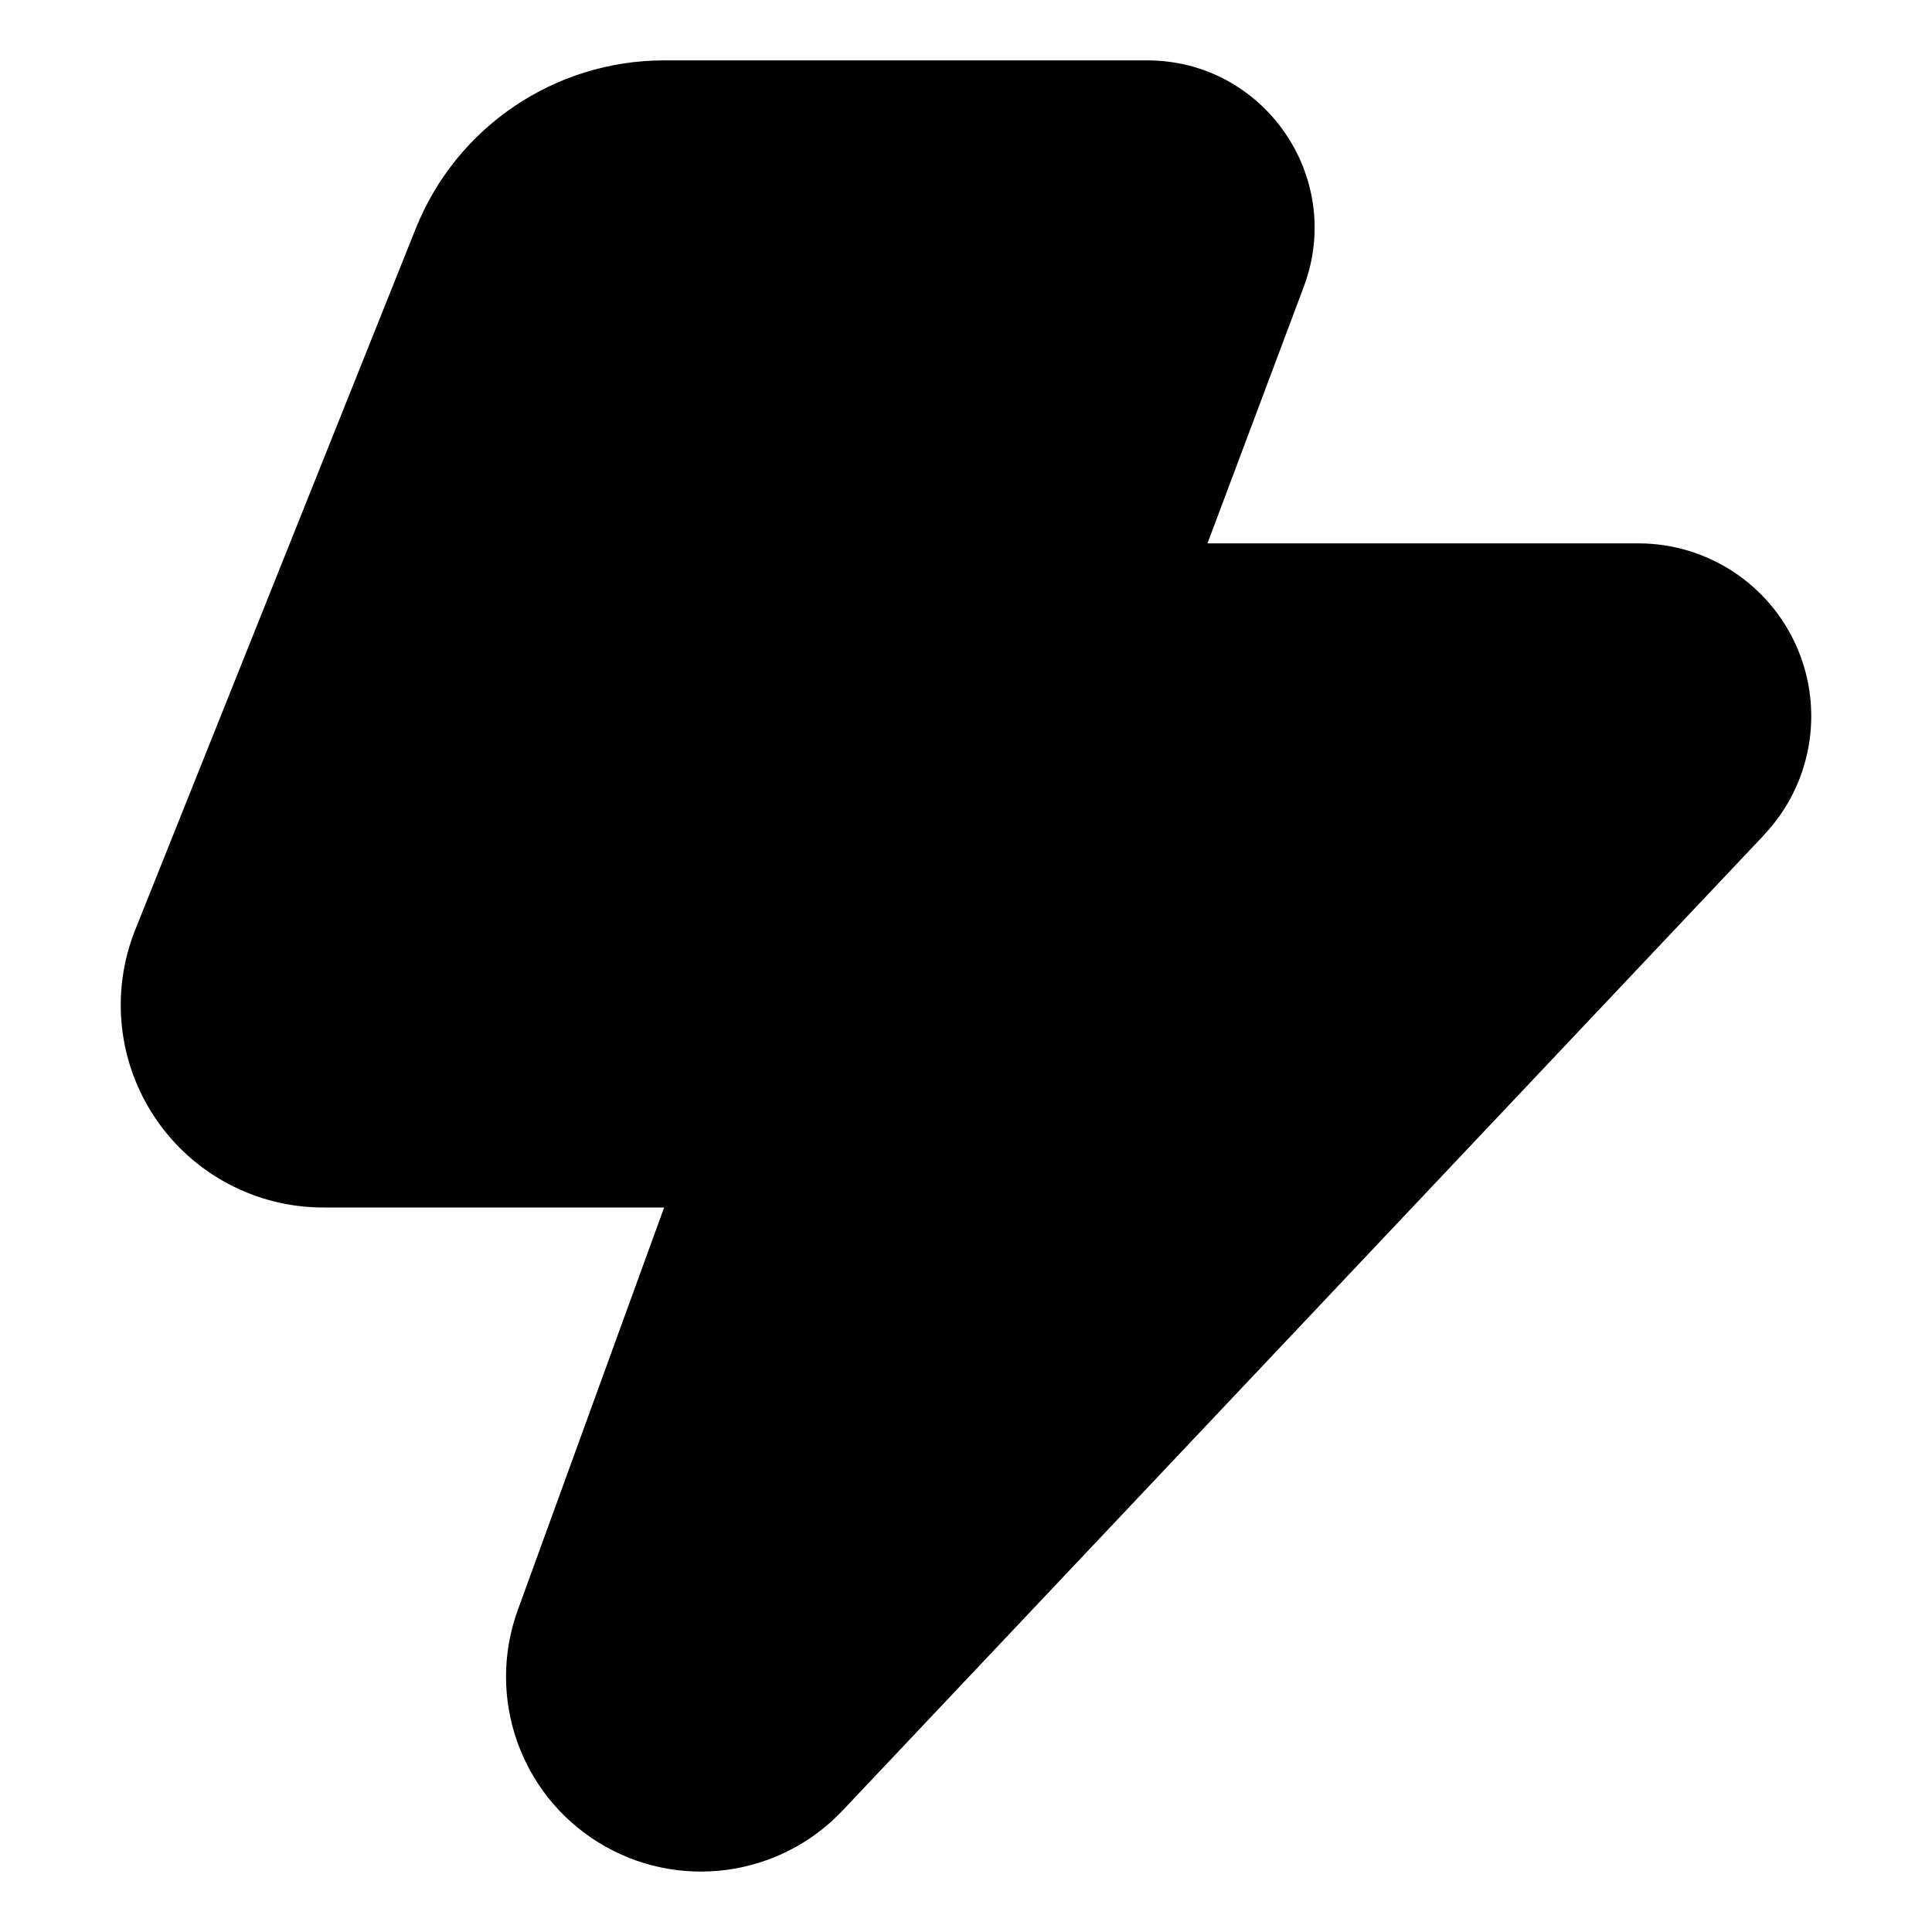
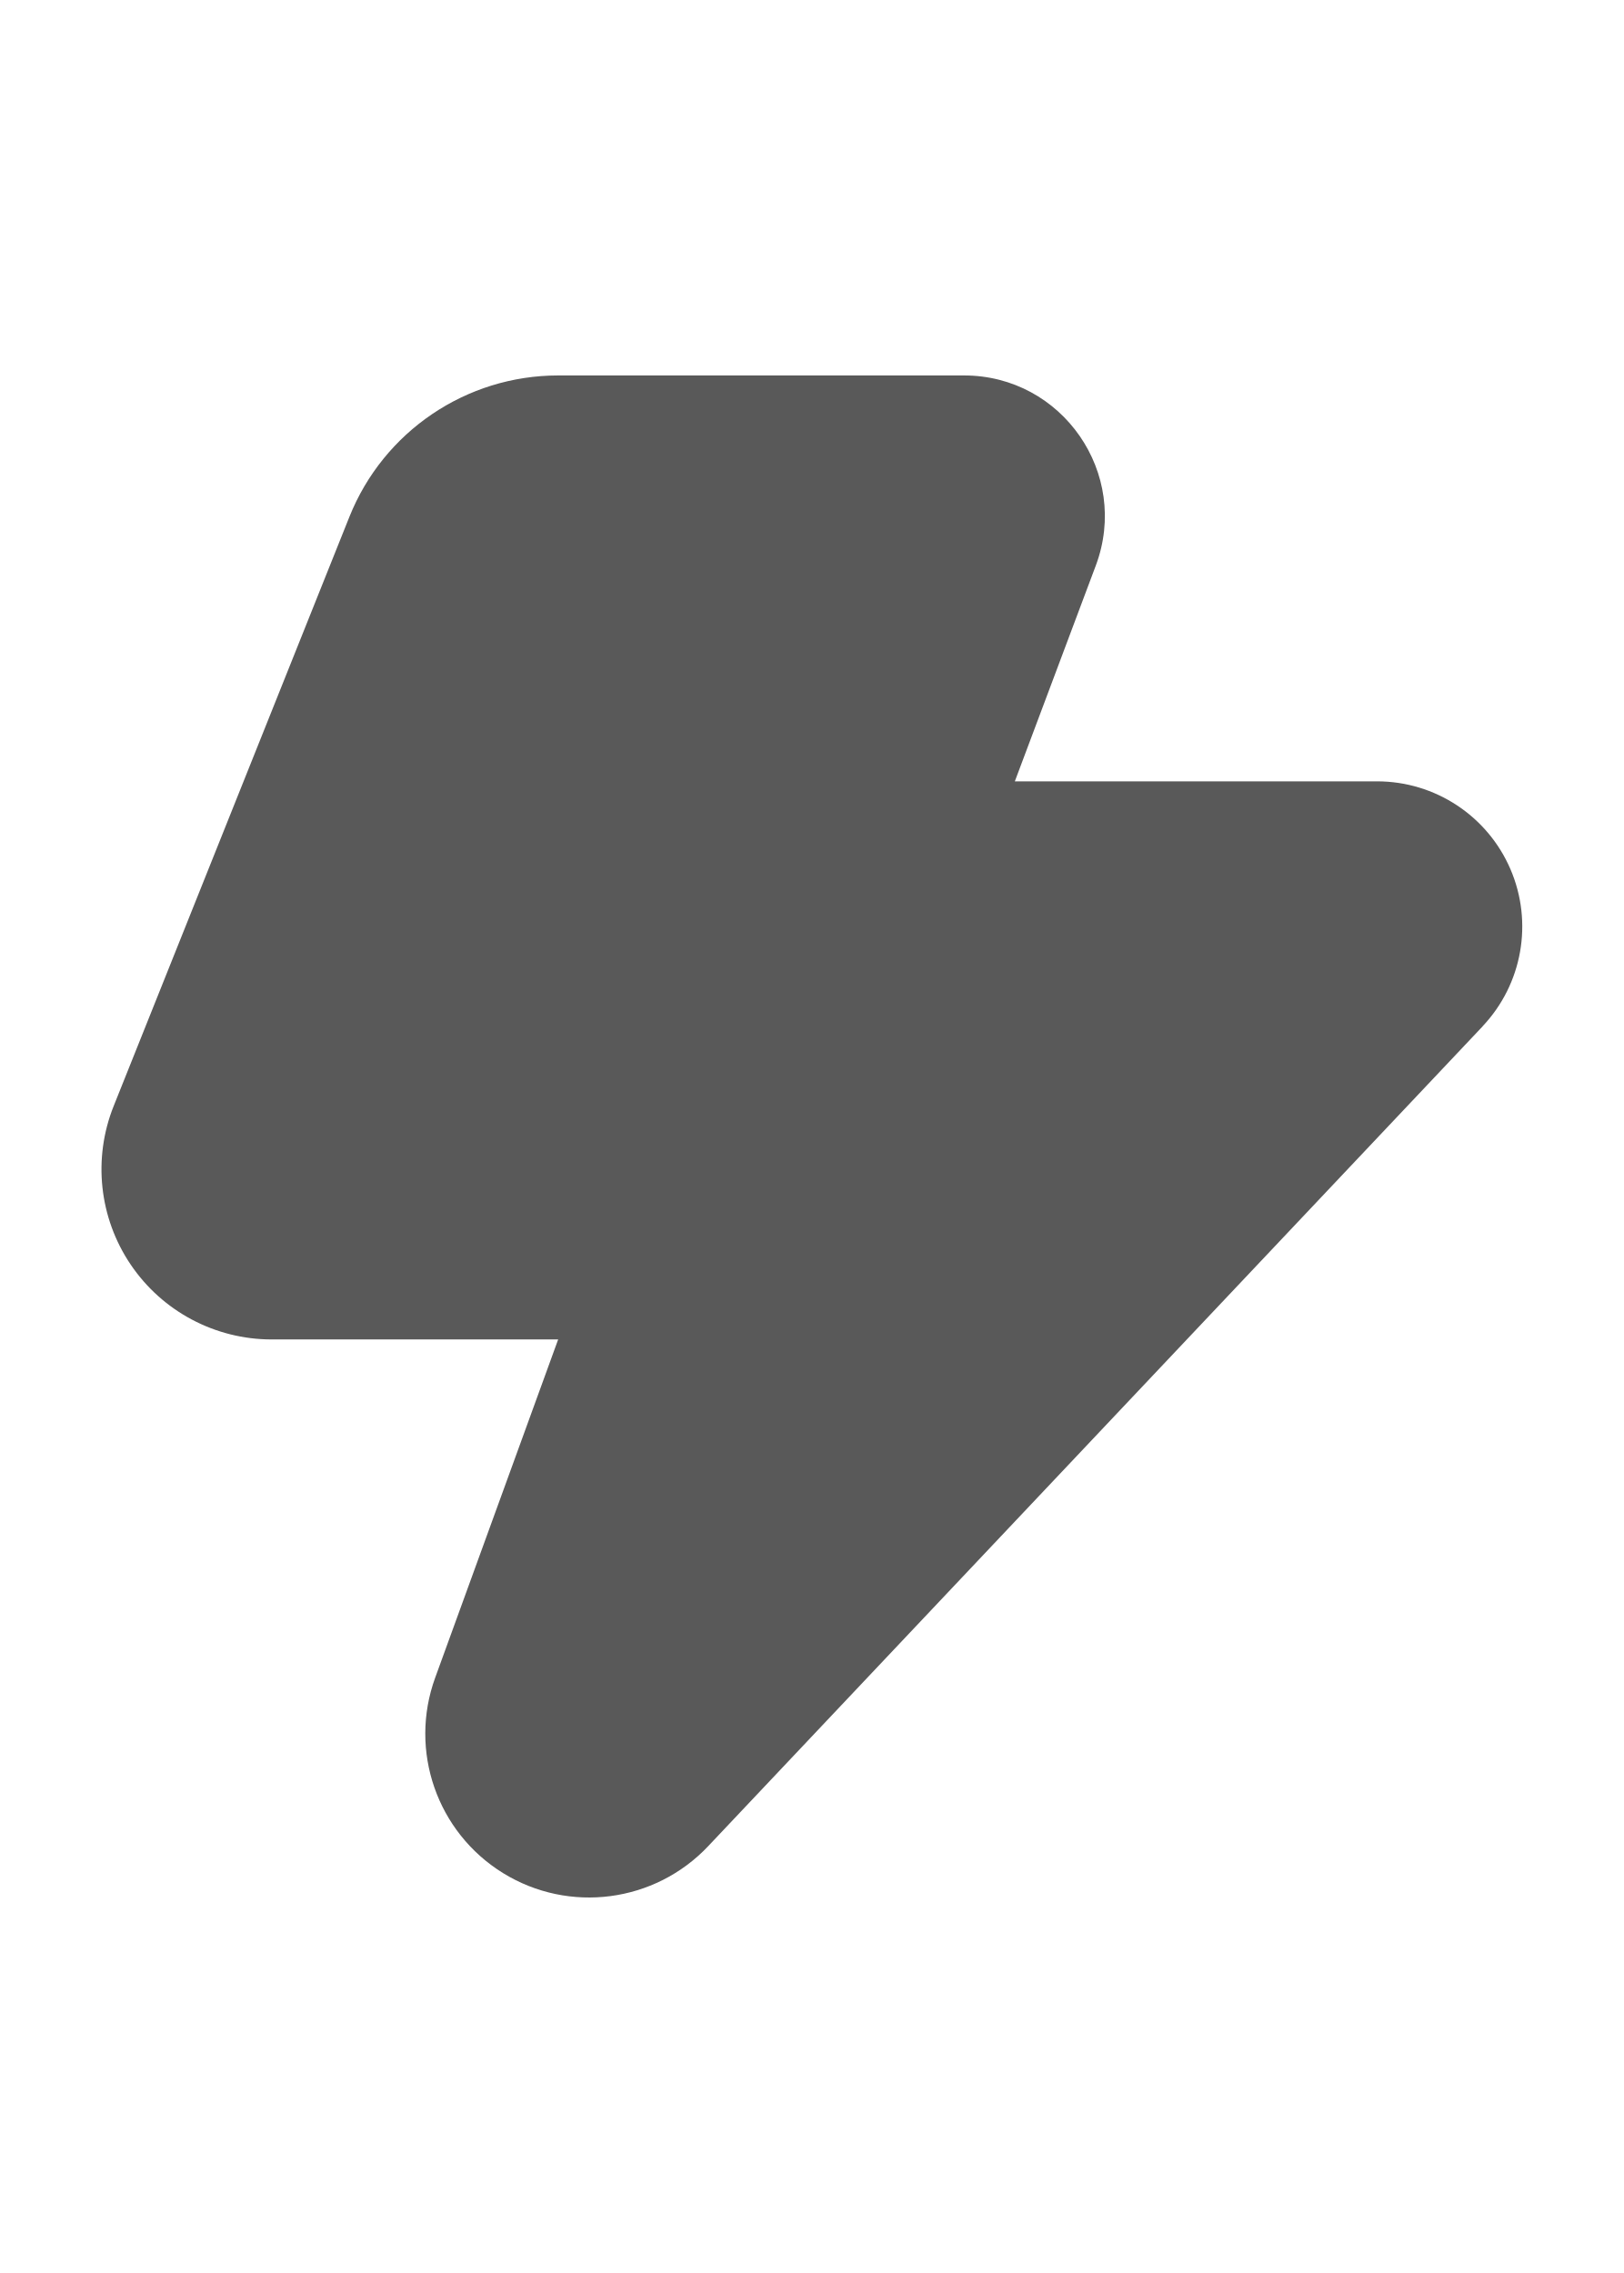
- <svg xmlns="http://www.w3.org/2000/svg" width="48" height="48" viewBox="0 0 16 16">
-   <path fill="currentColor" d="m14.61 6.914l-7.632 8.08a1.614 1.614 0 0 1-2.69-1.66L5.5 10H2.677A1.677 1.677 0 0 1 1.12 7.7l2.323-5.807A2.216 2.216 0 0 1 5.5.5h4c.968 0 1.637.967 1.298 1.873L10 4.5h3.569a1.431 1.431 0 0 1 1.04 2.414Z" />
+ <svg xmlns="http://www.w3.org/2000/svg" width="20" height="28" viewBox="0 0 16 16">
+   <path fill="#595959" d="m14.61 6.914l-7.632 8.08a1.614 1.614 0 0 1-2.69-1.66L5.5 10H2.677A1.677 1.677 0 0 1 1.12 7.7l2.323-5.807A2.216 2.216 0 0 1 5.5.5h4c.968 0 1.637.967 1.298 1.873L10 4.5h3.569a1.431 1.431 0 0 1 1.04 2.414Z" />
</svg>
